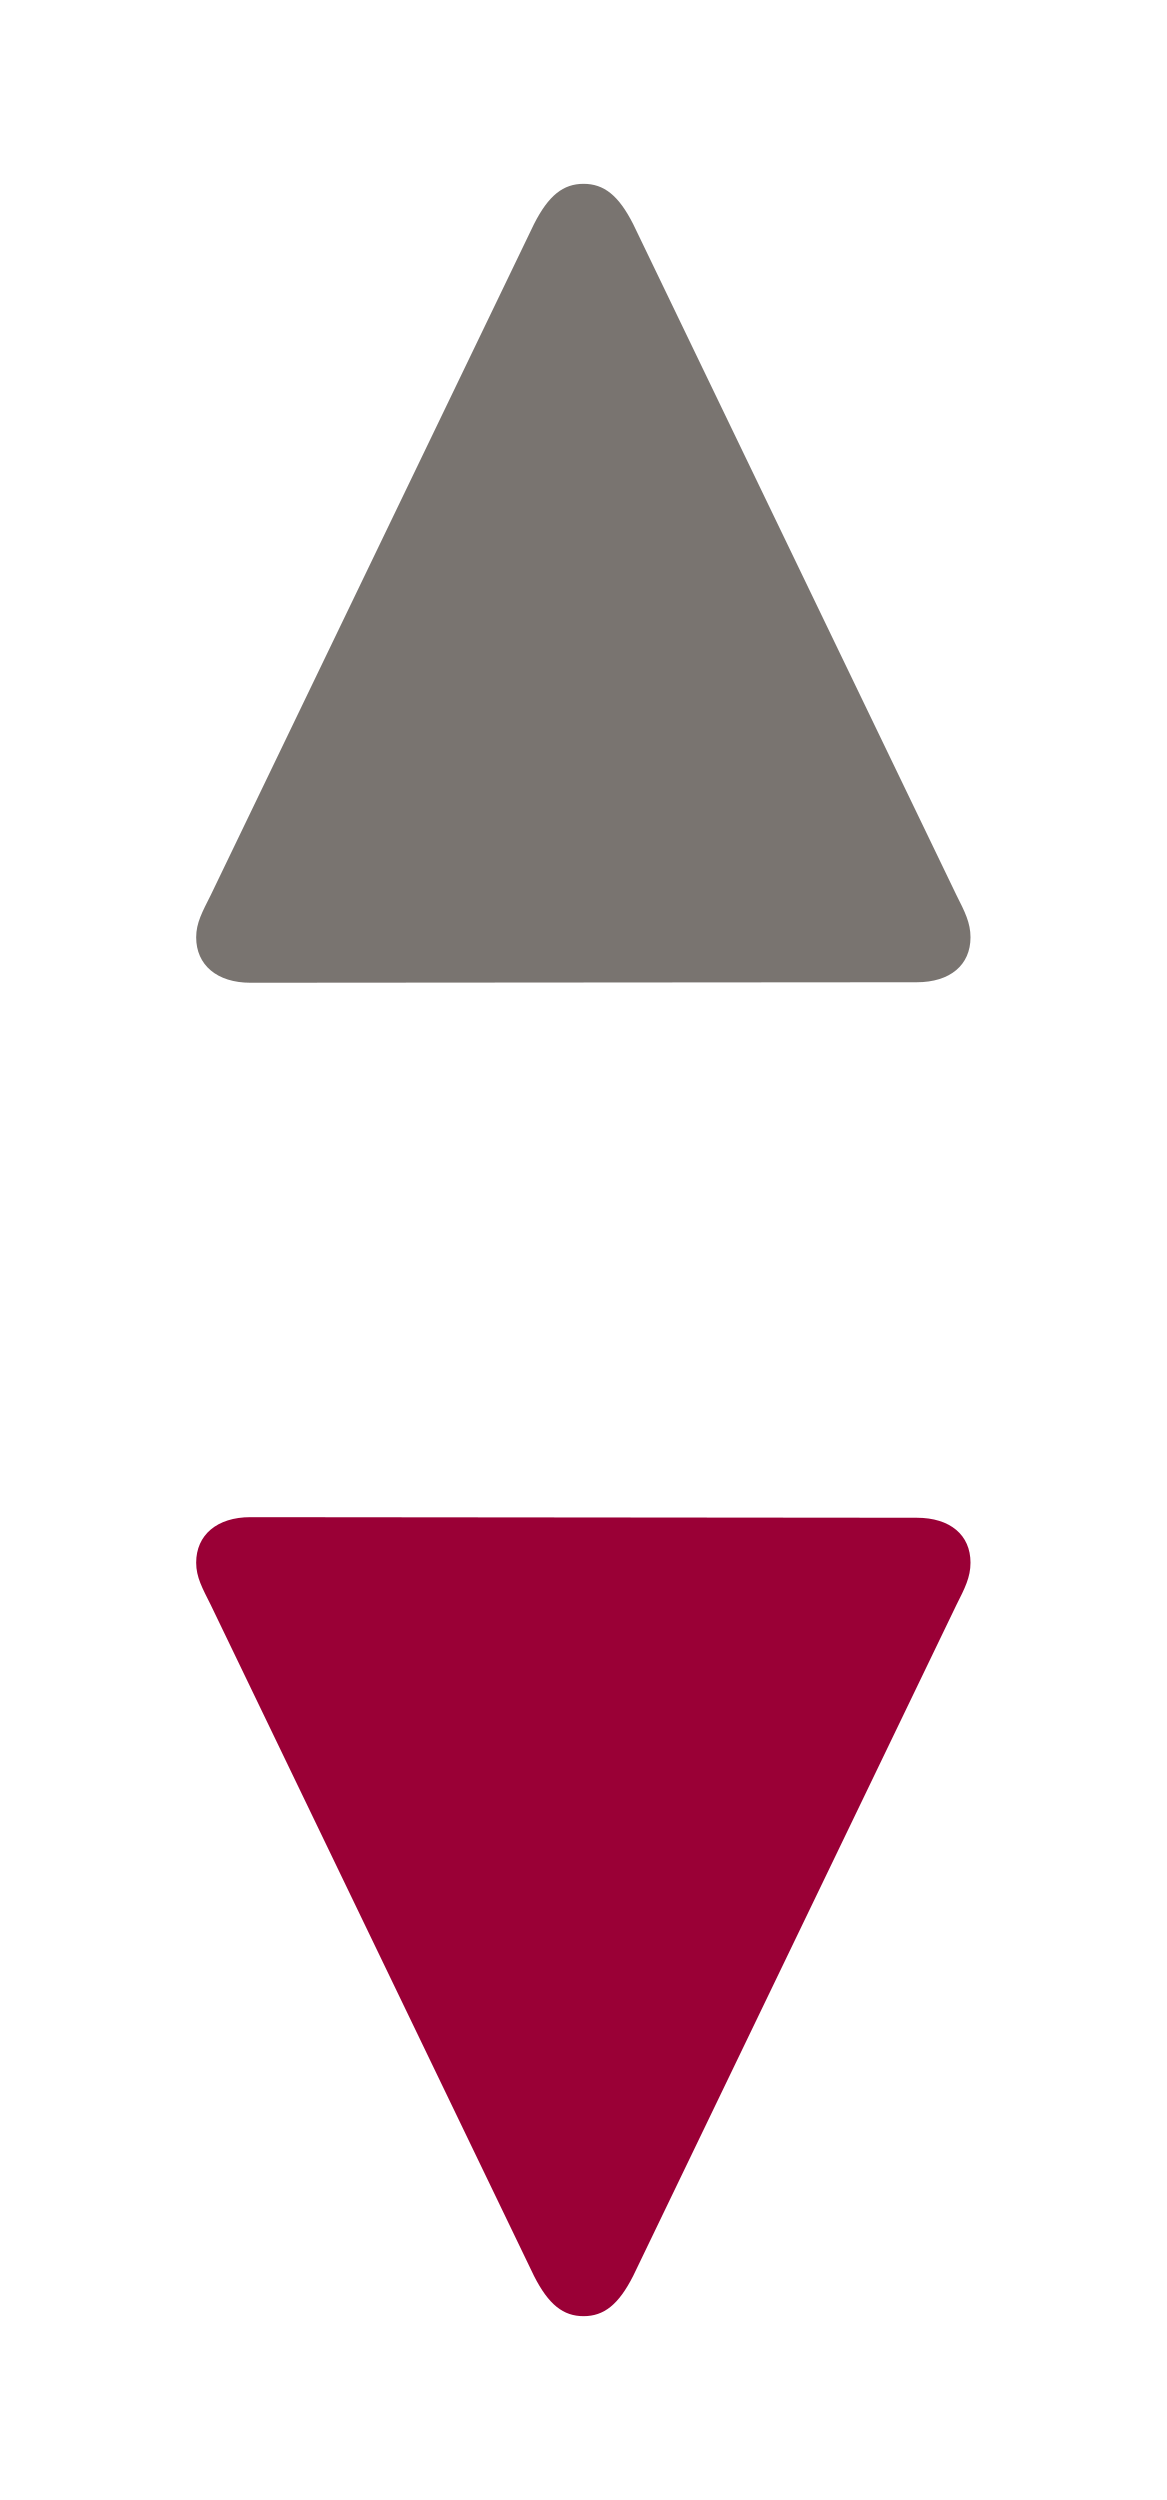
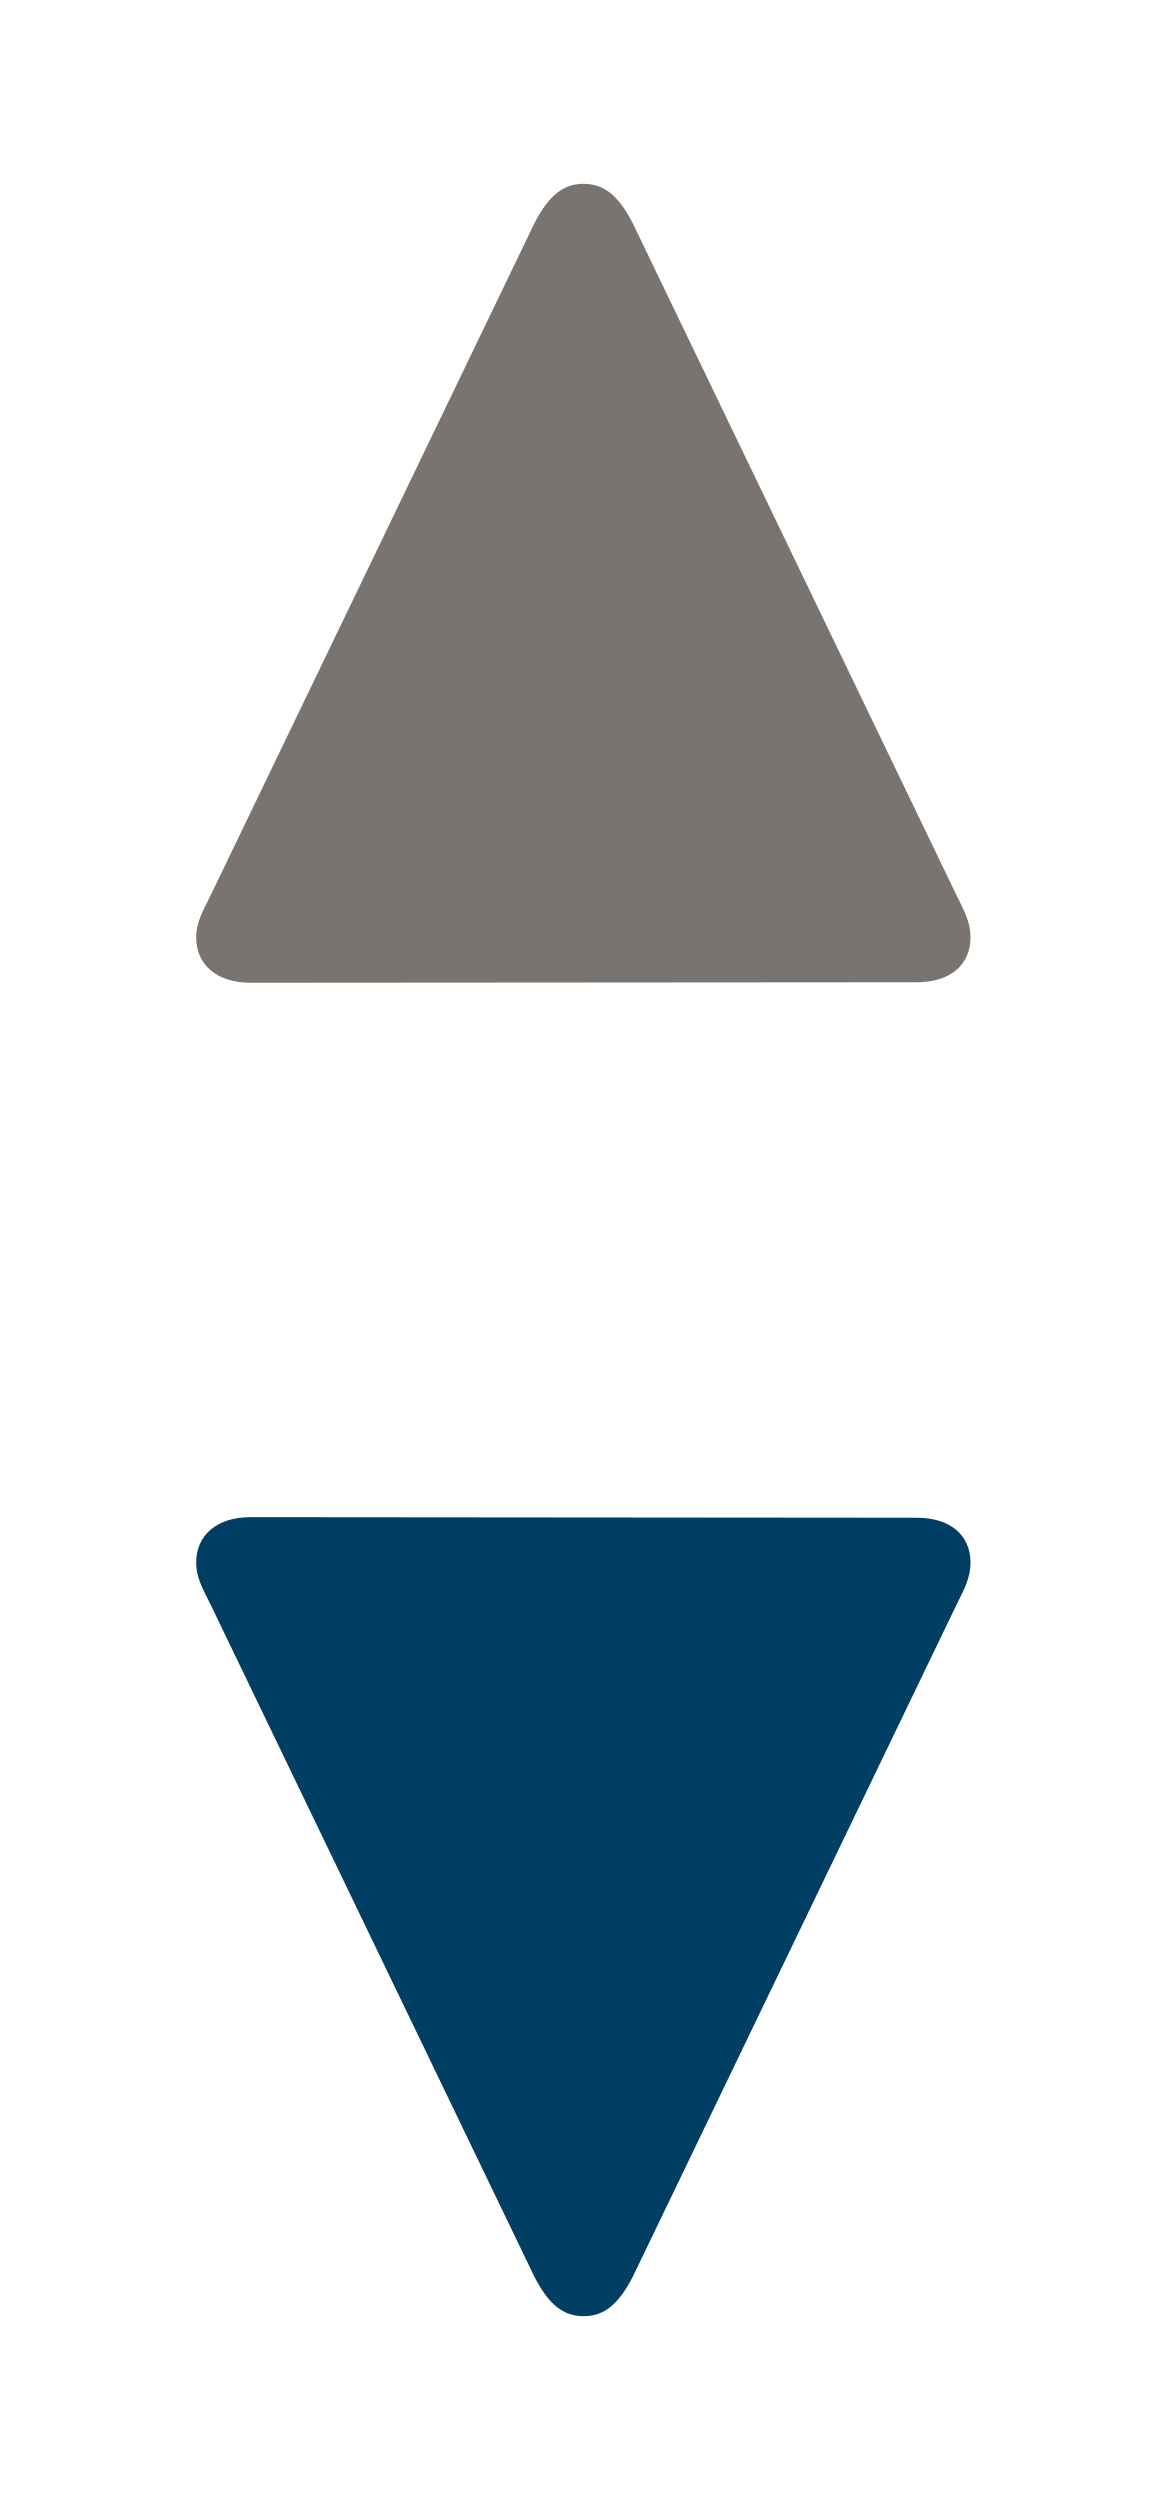
<svg xmlns="http://www.w3.org/2000/svg" width="14" height="30" viewBox="0 0 14 30" fill="none">
  <path d="M11.646 11.248C11.646 11.073 11.578 10.941 11.477 10.741L7.598 2.689C7.423 2.344 7.247 2.206 7.003 2.206C6.759 2.206 6.583 2.344 6.408 2.689L2.529 10.741C2.429 10.941 2.354 11.073 2.354 11.248C2.354 11.58 2.604 11.793 3.005 11.793L11.001 11.787C11.402 11.787 11.646 11.58 11.646 11.248Z" fill="#797470" />
-   <path d="M11.646 18.752C11.646 18.927 11.578 19.059 11.477 19.259L7.598 27.311C7.423 27.656 7.247 27.794 7.003 27.794C6.759 27.794 6.583 27.656 6.408 27.311L2.529 19.259C2.429 19.059 2.354 18.927 2.354 18.752C2.354 18.42 2.604 18.206 3.005 18.206L11.001 18.213C11.402 18.213 11.646 18.42 11.646 18.752Z" fill="#9a0036" />
+   <path d="M11.646 18.752C11.646 18.927 11.578 19.059 11.477 19.259L7.598 27.311C7.423 27.656 7.247 27.794 7.003 27.794C6.759 27.794 6.583 27.656 6.408 27.311L2.529 19.259C2.429 19.059 2.354 18.927 2.354 18.752C2.354 18.42 2.604 18.206 3.005 18.206L11.001 18.213C11.402 18.213 11.646 18.42 11.646 18.752Z" fill="#003E63" />
</svg>
